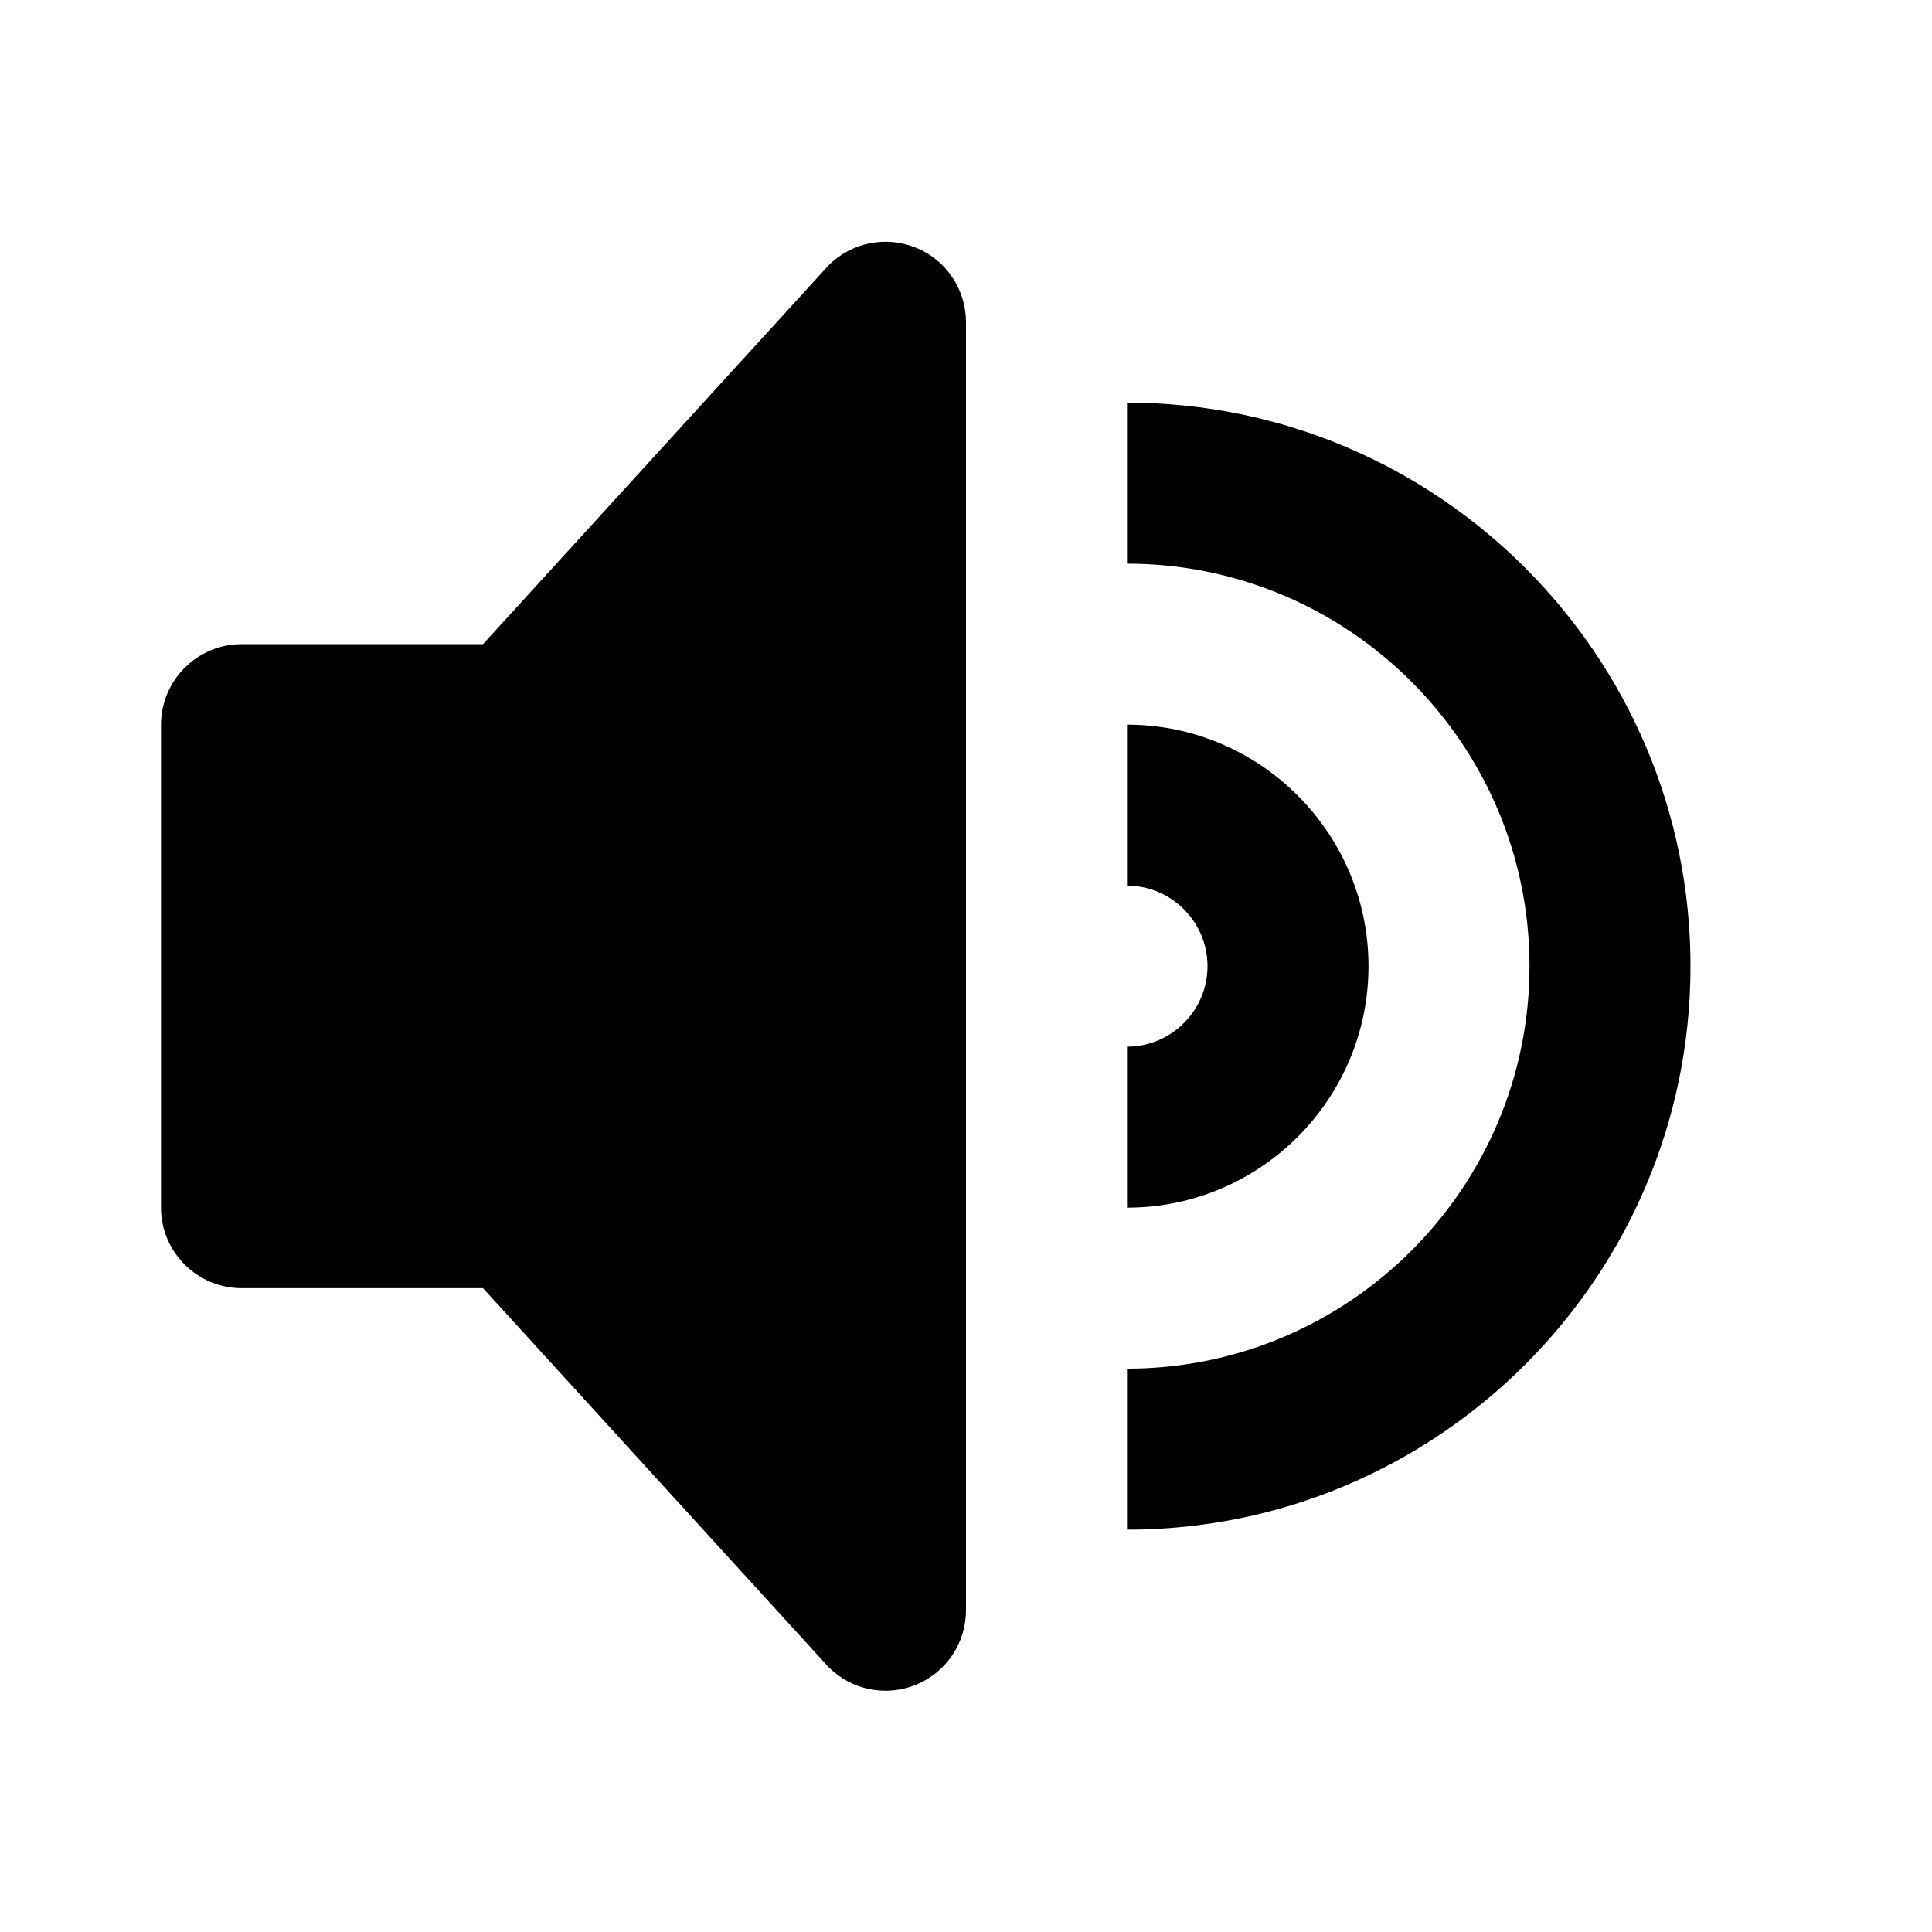
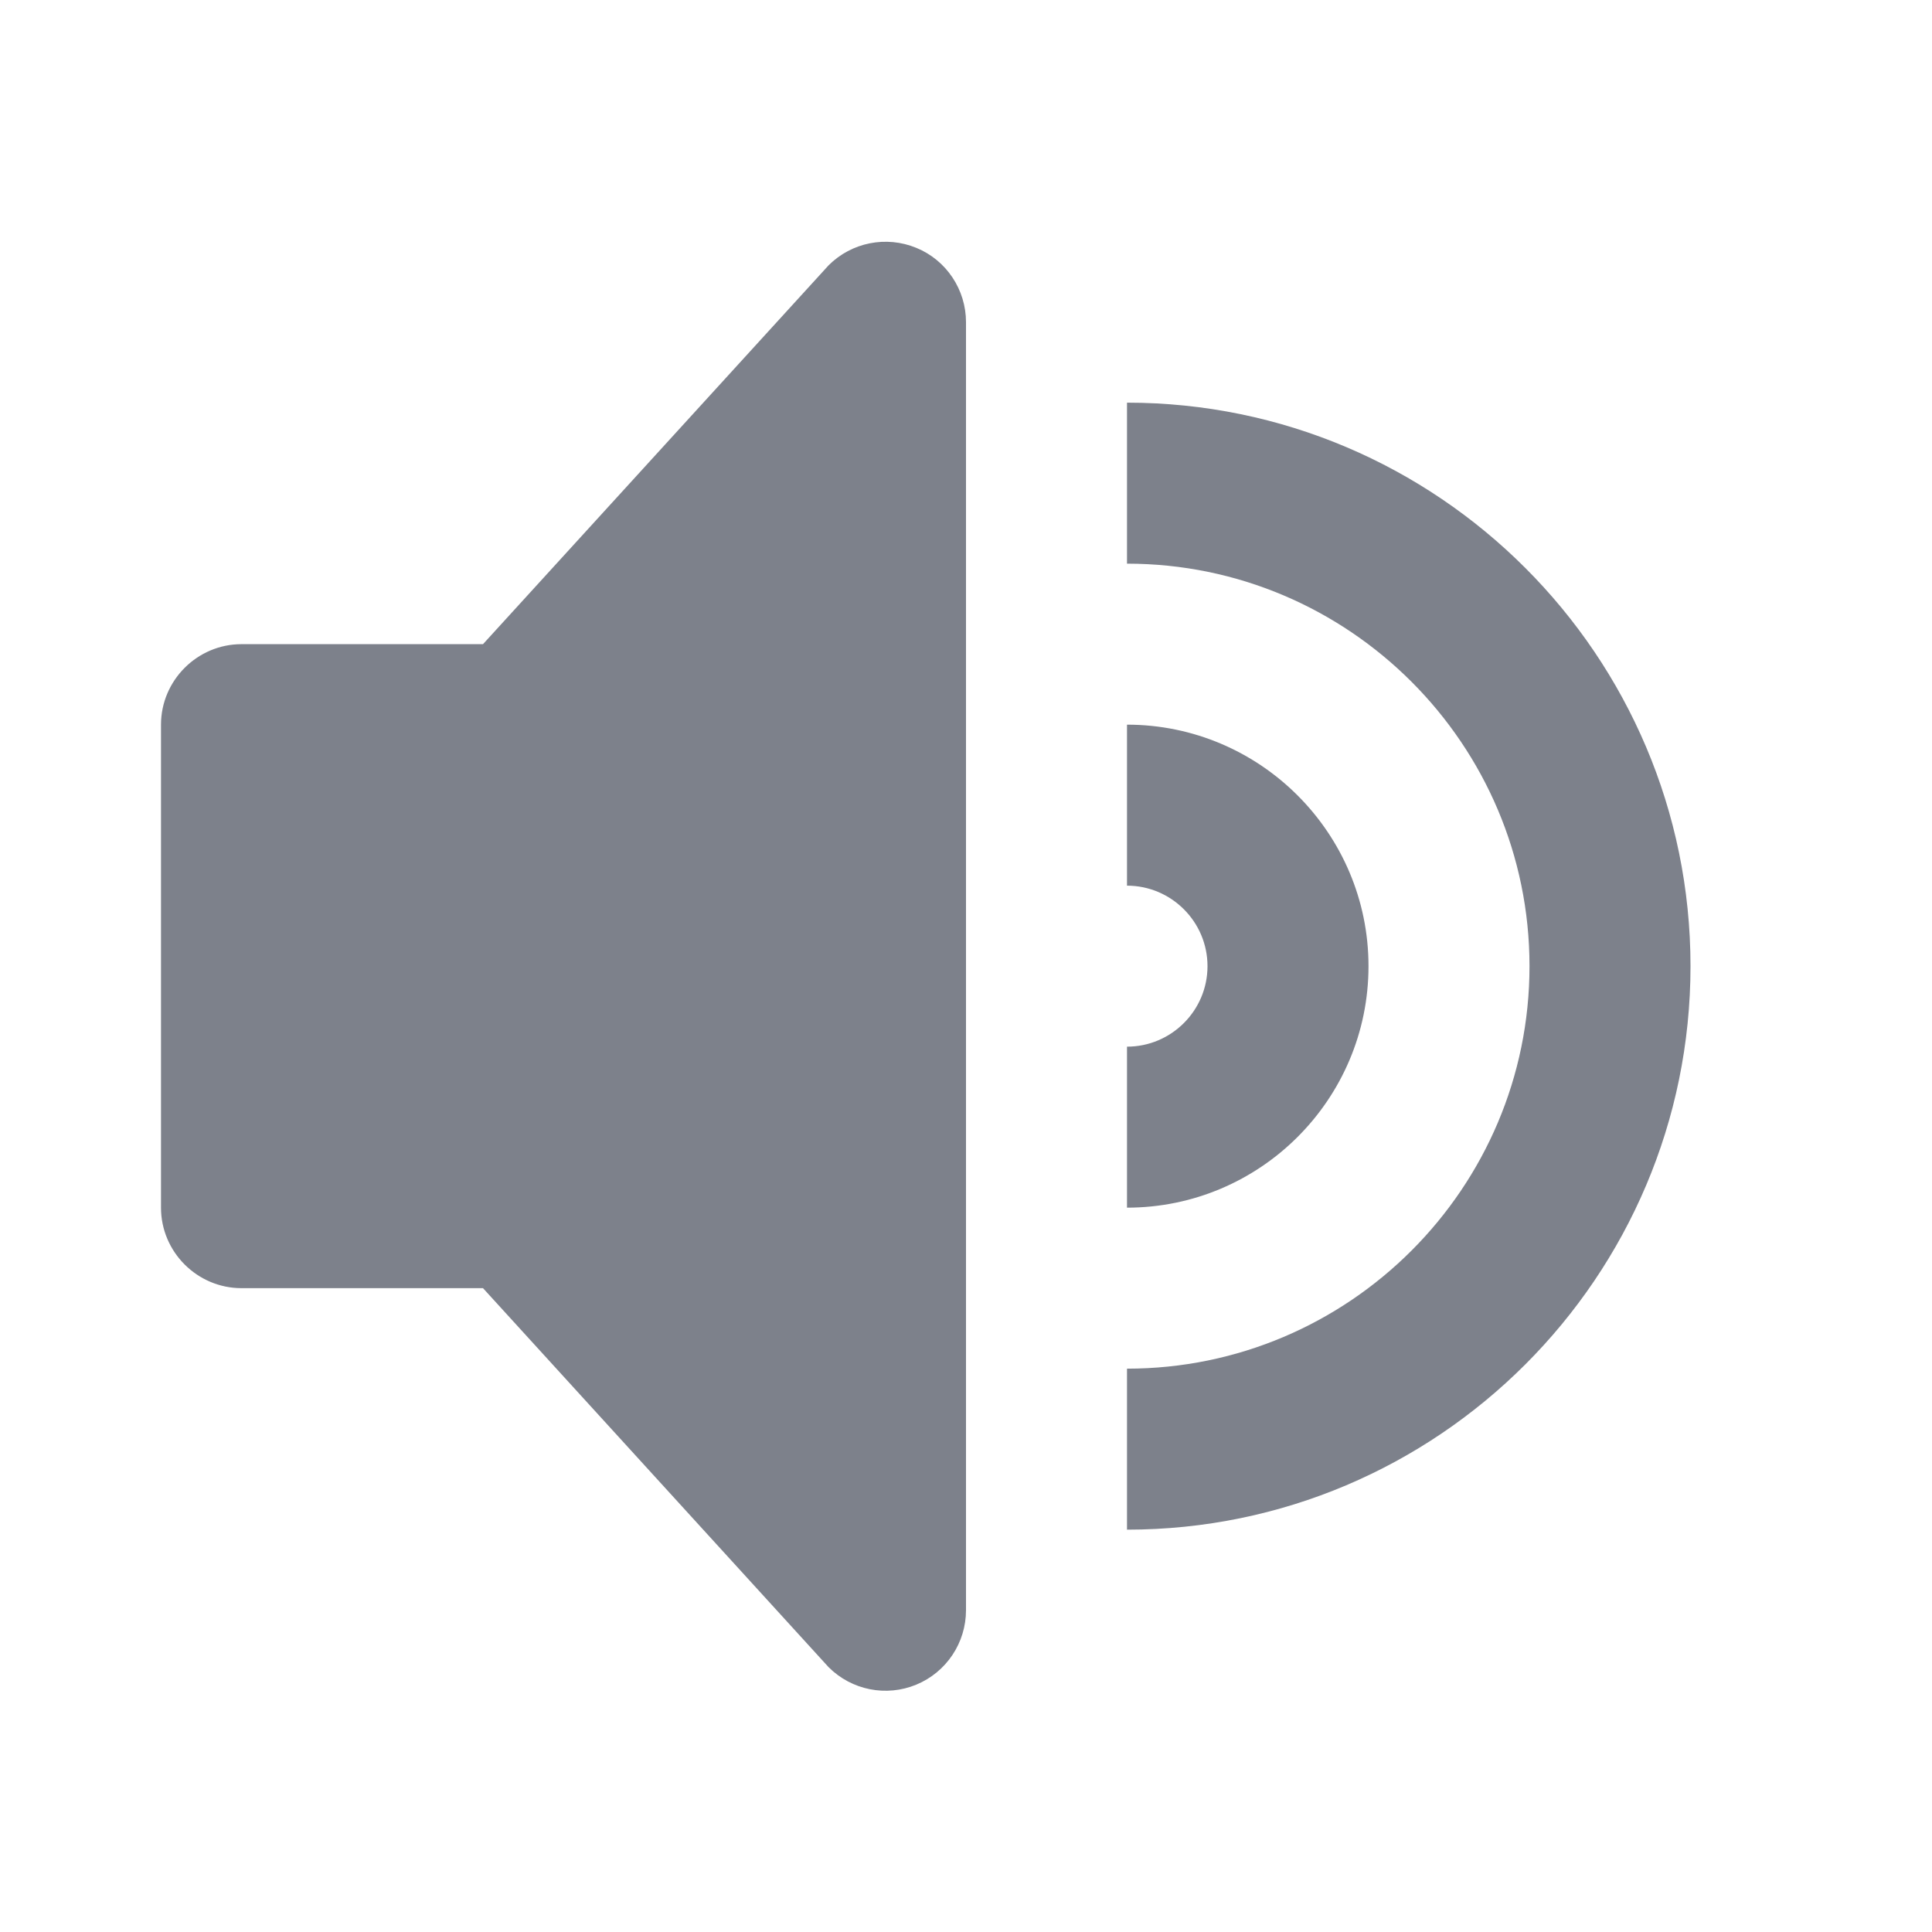
<svg class="icon-2W8DHg" aria-hidden="true" role="img" width="24" height="24" viewBox="0 0 24 24">
-   <path fill="currentColor" fill-rule="evenodd" clip-rule="evenodd" d="M11.383 3.079C11.009 2.925 10.579 3.01 10.293 3.296L6 8.002H3C2.45 8.002 2 8.453 2 9.002V15.002C2 15.552 2.45 16.002 3 16.002H6L10.293 20.71C10.579 20.996 11.009 21.082 11.383 20.927C11.757 20.772 12 20.407 12 20.002V4.002C12 3.599 11.757 3.232 11.383 3.079ZM14 5.002V7.002C16.757 7.002 19 9.246 19 12.002C19 14.759 16.757 17.002 14 17.002V19.002C17.86 19.002 21 15.863 21 12.002C21 8.143 17.86 5.002 14 5.002ZM14 9.002C15.654 9.002 17 10.349 17 12.002C17 13.657 15.654 15.002 14 15.002V13.002C14.551 13.002 15 12.553 15 12.002C15 11.451 14.551 11.002 14 11.002V9.002Z" aria-hidden="true" />
+   <path fill="#7d818b" fill-rule="evenodd" clip-rule="evenodd" d="M11.383 3.079C11.009 2.925 10.579 3.01 10.293 3.296L6 8.002H3C2.45 8.002 2 8.453 2 9.002V15.002C2 15.552 2.45 16.002 3 16.002H6L10.293 20.71C10.579 20.996 11.009 21.082 11.383 20.927C11.757 20.772 12 20.407 12 20.002V4.002C12 3.599 11.757 3.232 11.383 3.079ZM14 5.002V7.002C16.757 7.002 19 9.246 19 12.002C19 14.759 16.757 17.002 14 17.002V19.002C17.86 19.002 21 15.863 21 12.002C21 8.143 17.86 5.002 14 5.002ZM14 9.002C15.654 9.002 17 10.349 17 12.002C17 13.657 15.654 15.002 14 15.002V13.002C14.551 13.002 15 12.553 15 12.002C15 11.451 14.551 11.002 14 11.002V9.002Z" aria-hidden="true" />
</svg>
